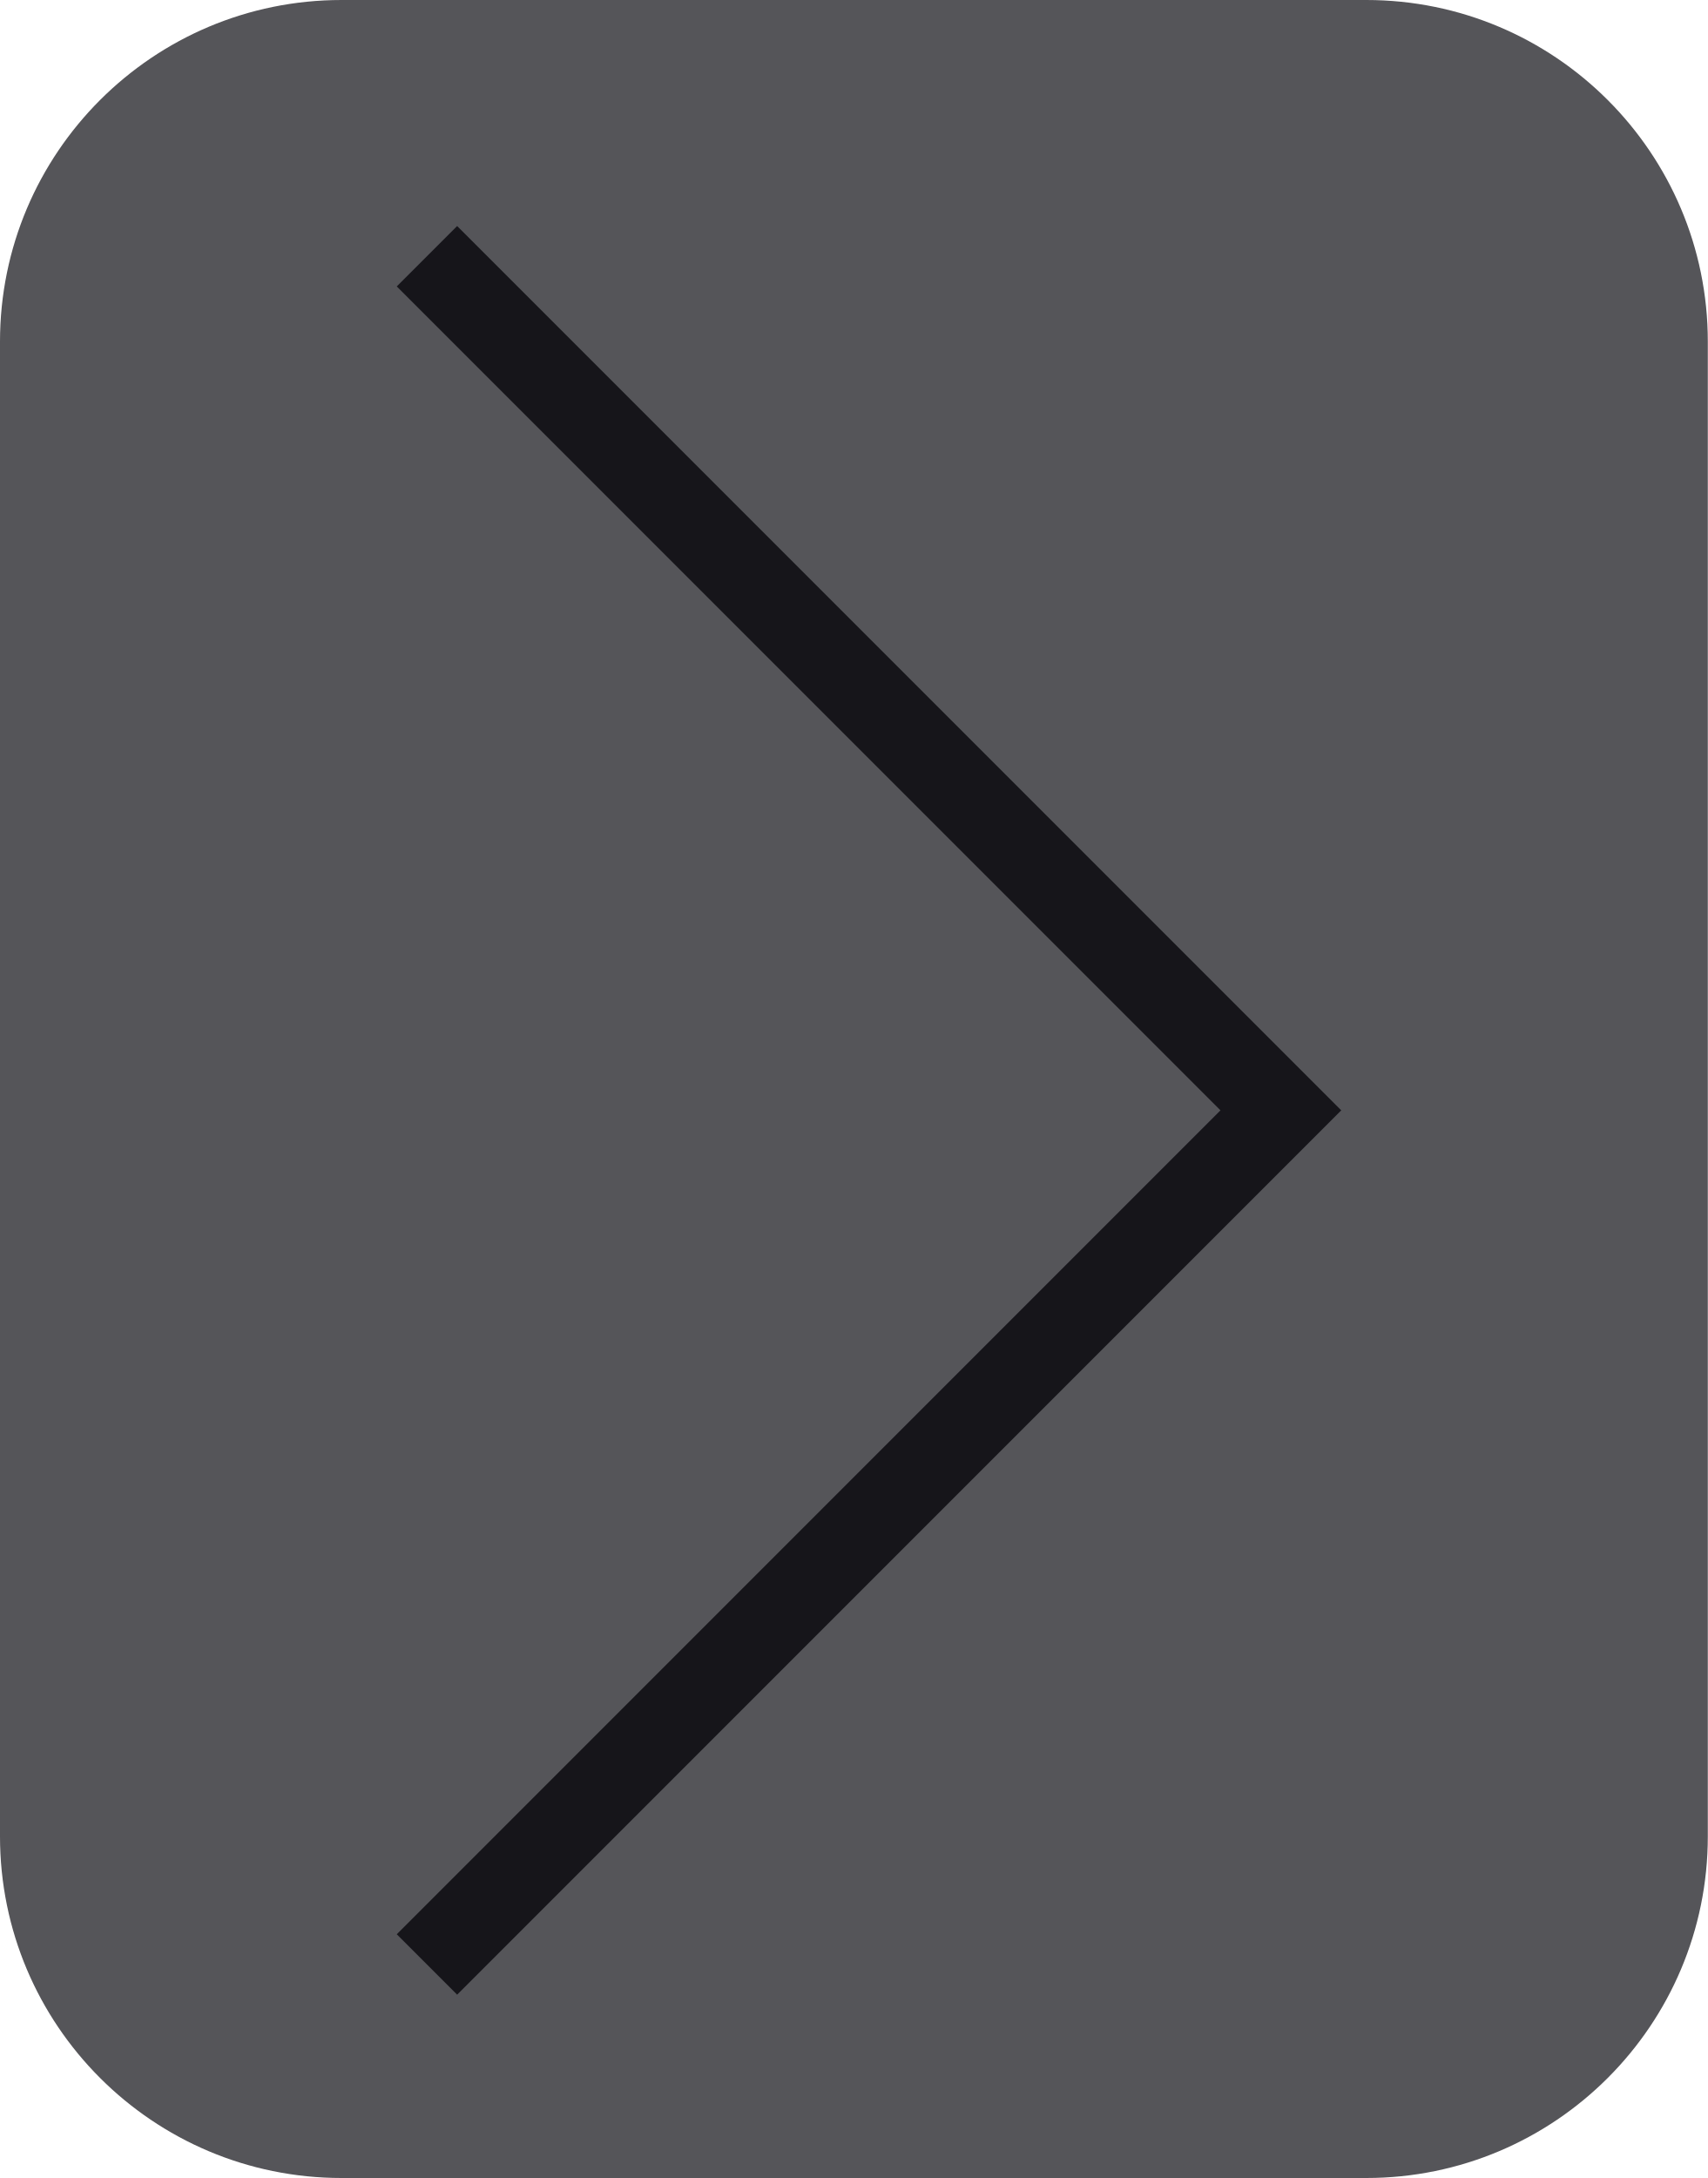
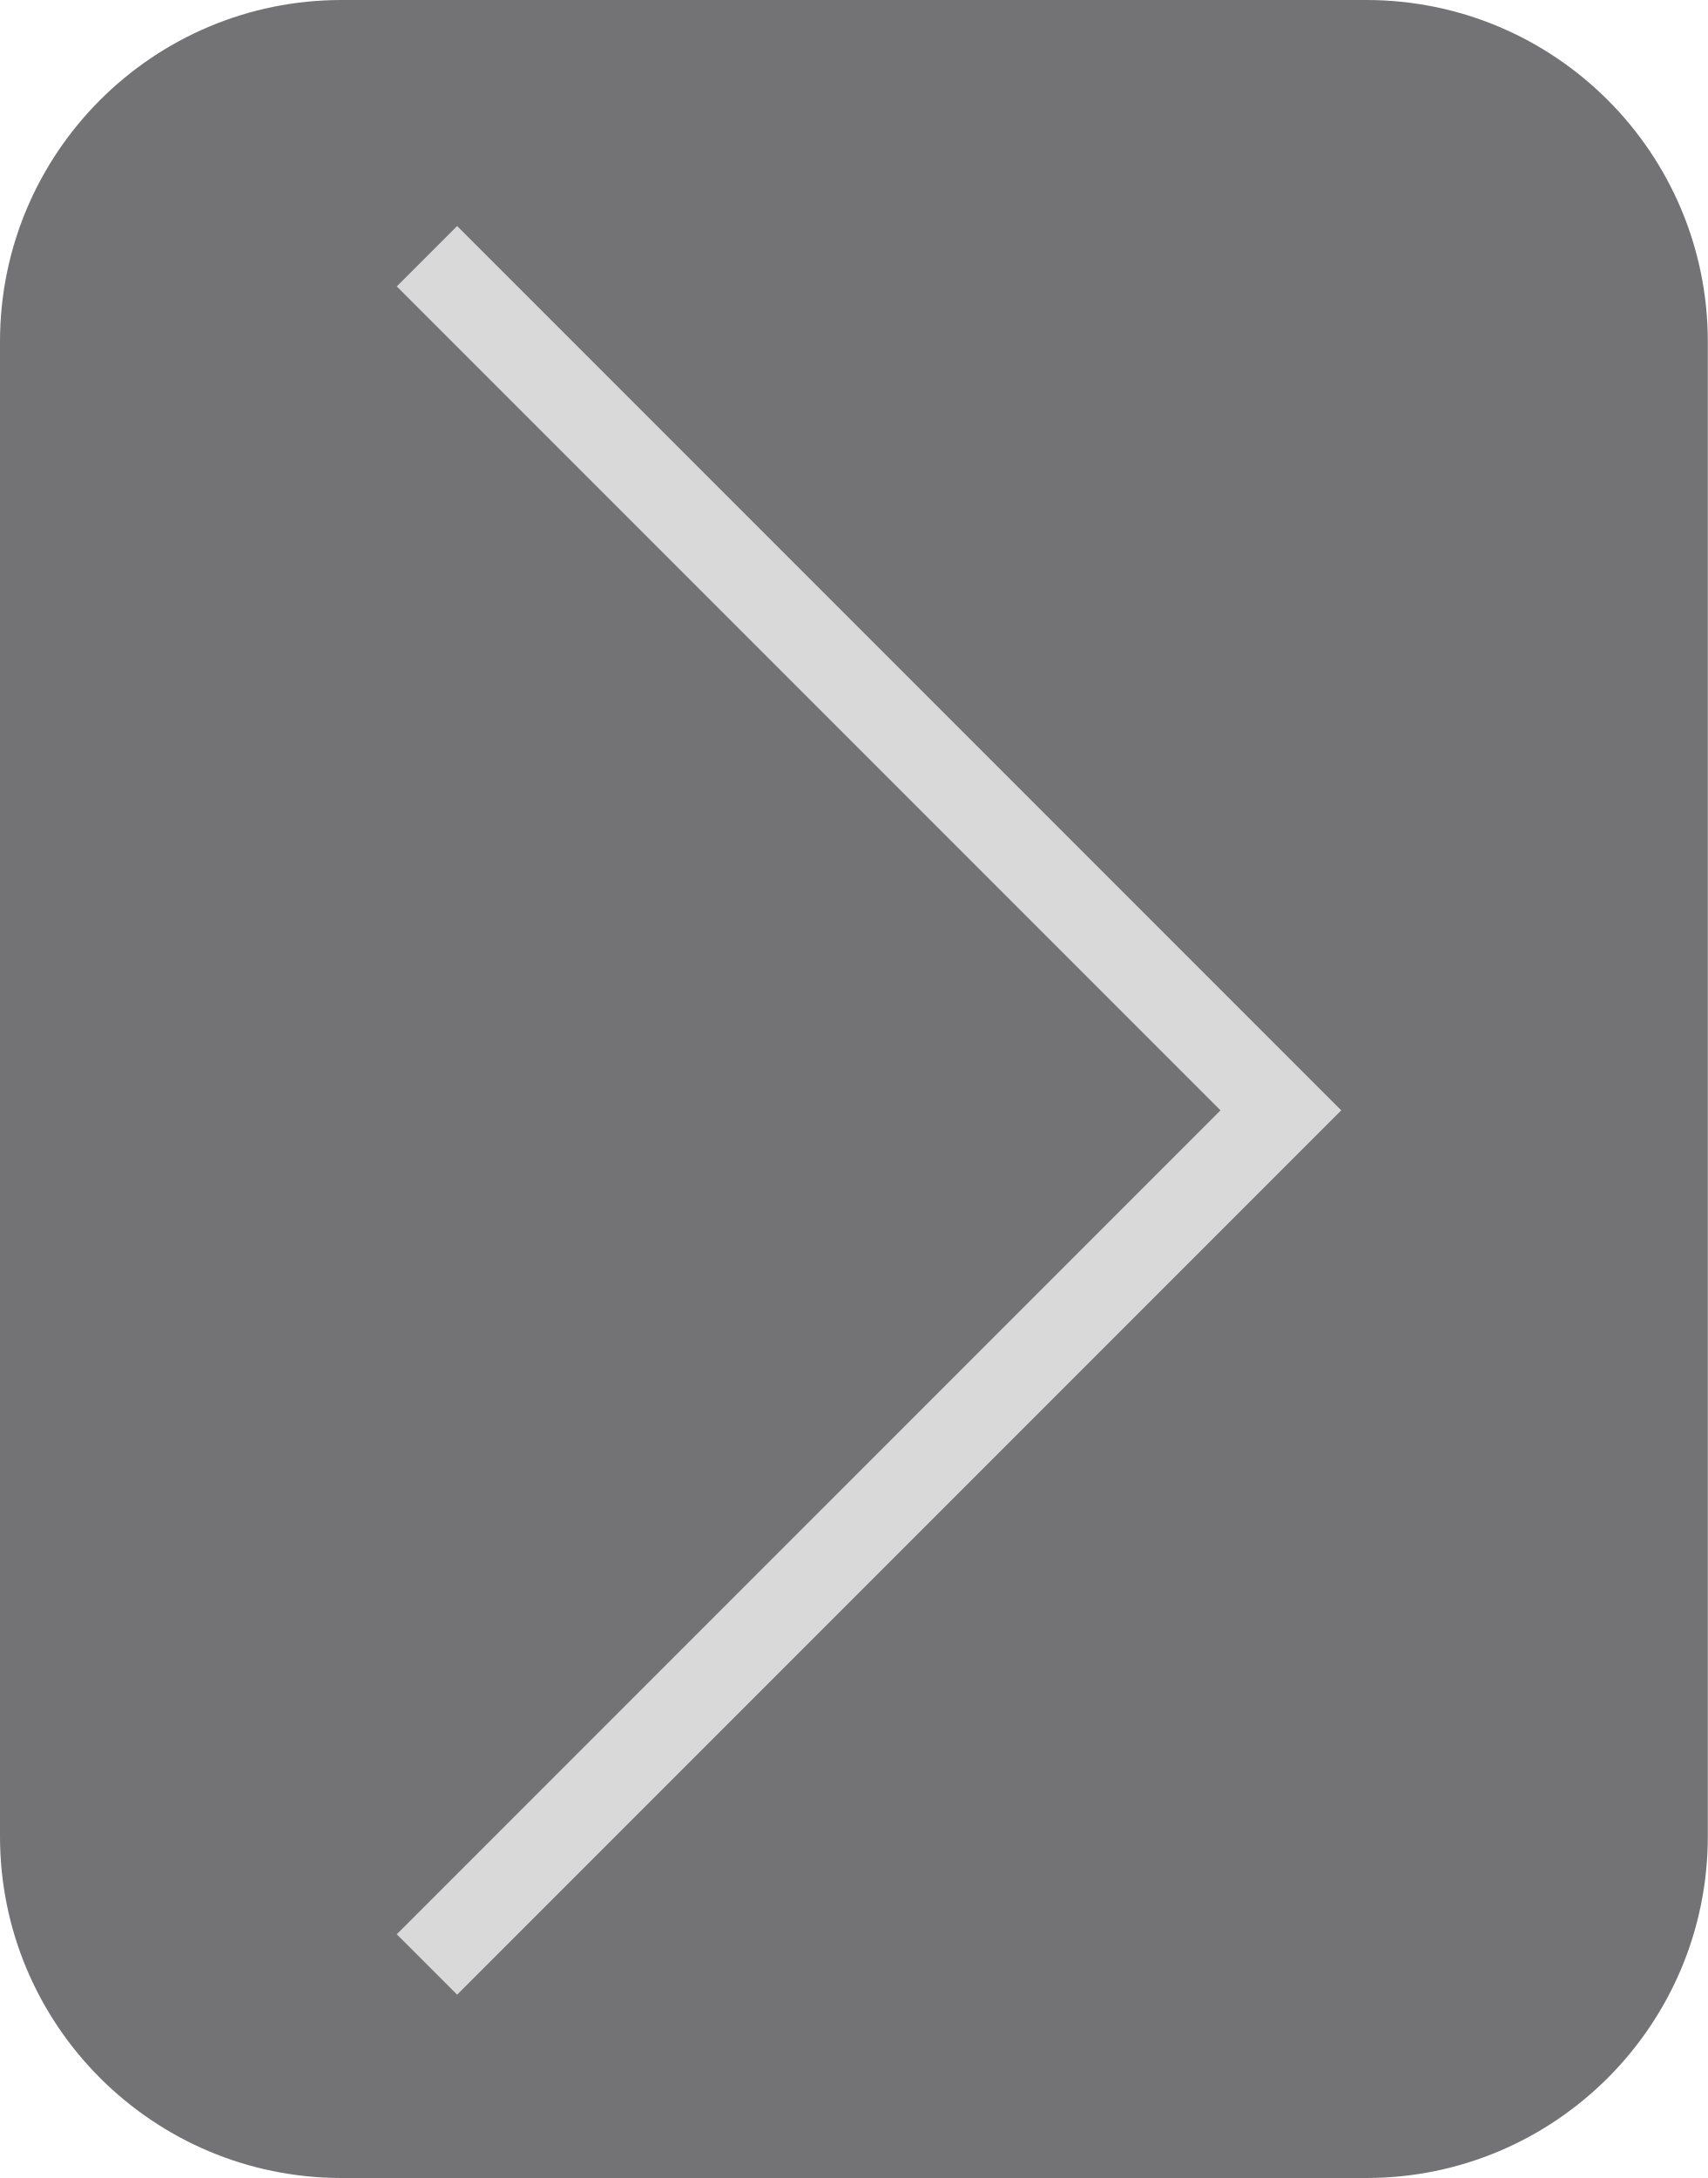
<svg xmlns="http://www.w3.org/2000/svg" width="40" height="51" viewBox="0 0 40 51" fill="none">
-   <rect opacity="0.8" width="40" height="51" rx="8" fill="#2B2A2F" />
-   <path d="M10 6L30 26L10 46" stroke="#16151A" stroke-width="2" />
+   <rect opacity="0.8" width="40" height="51" rx="8" fill="#504F53" />
+   <path d="M10 6L30 26L10 46" stroke="#D9D9D9" stroke-width="2" />
</svg>
